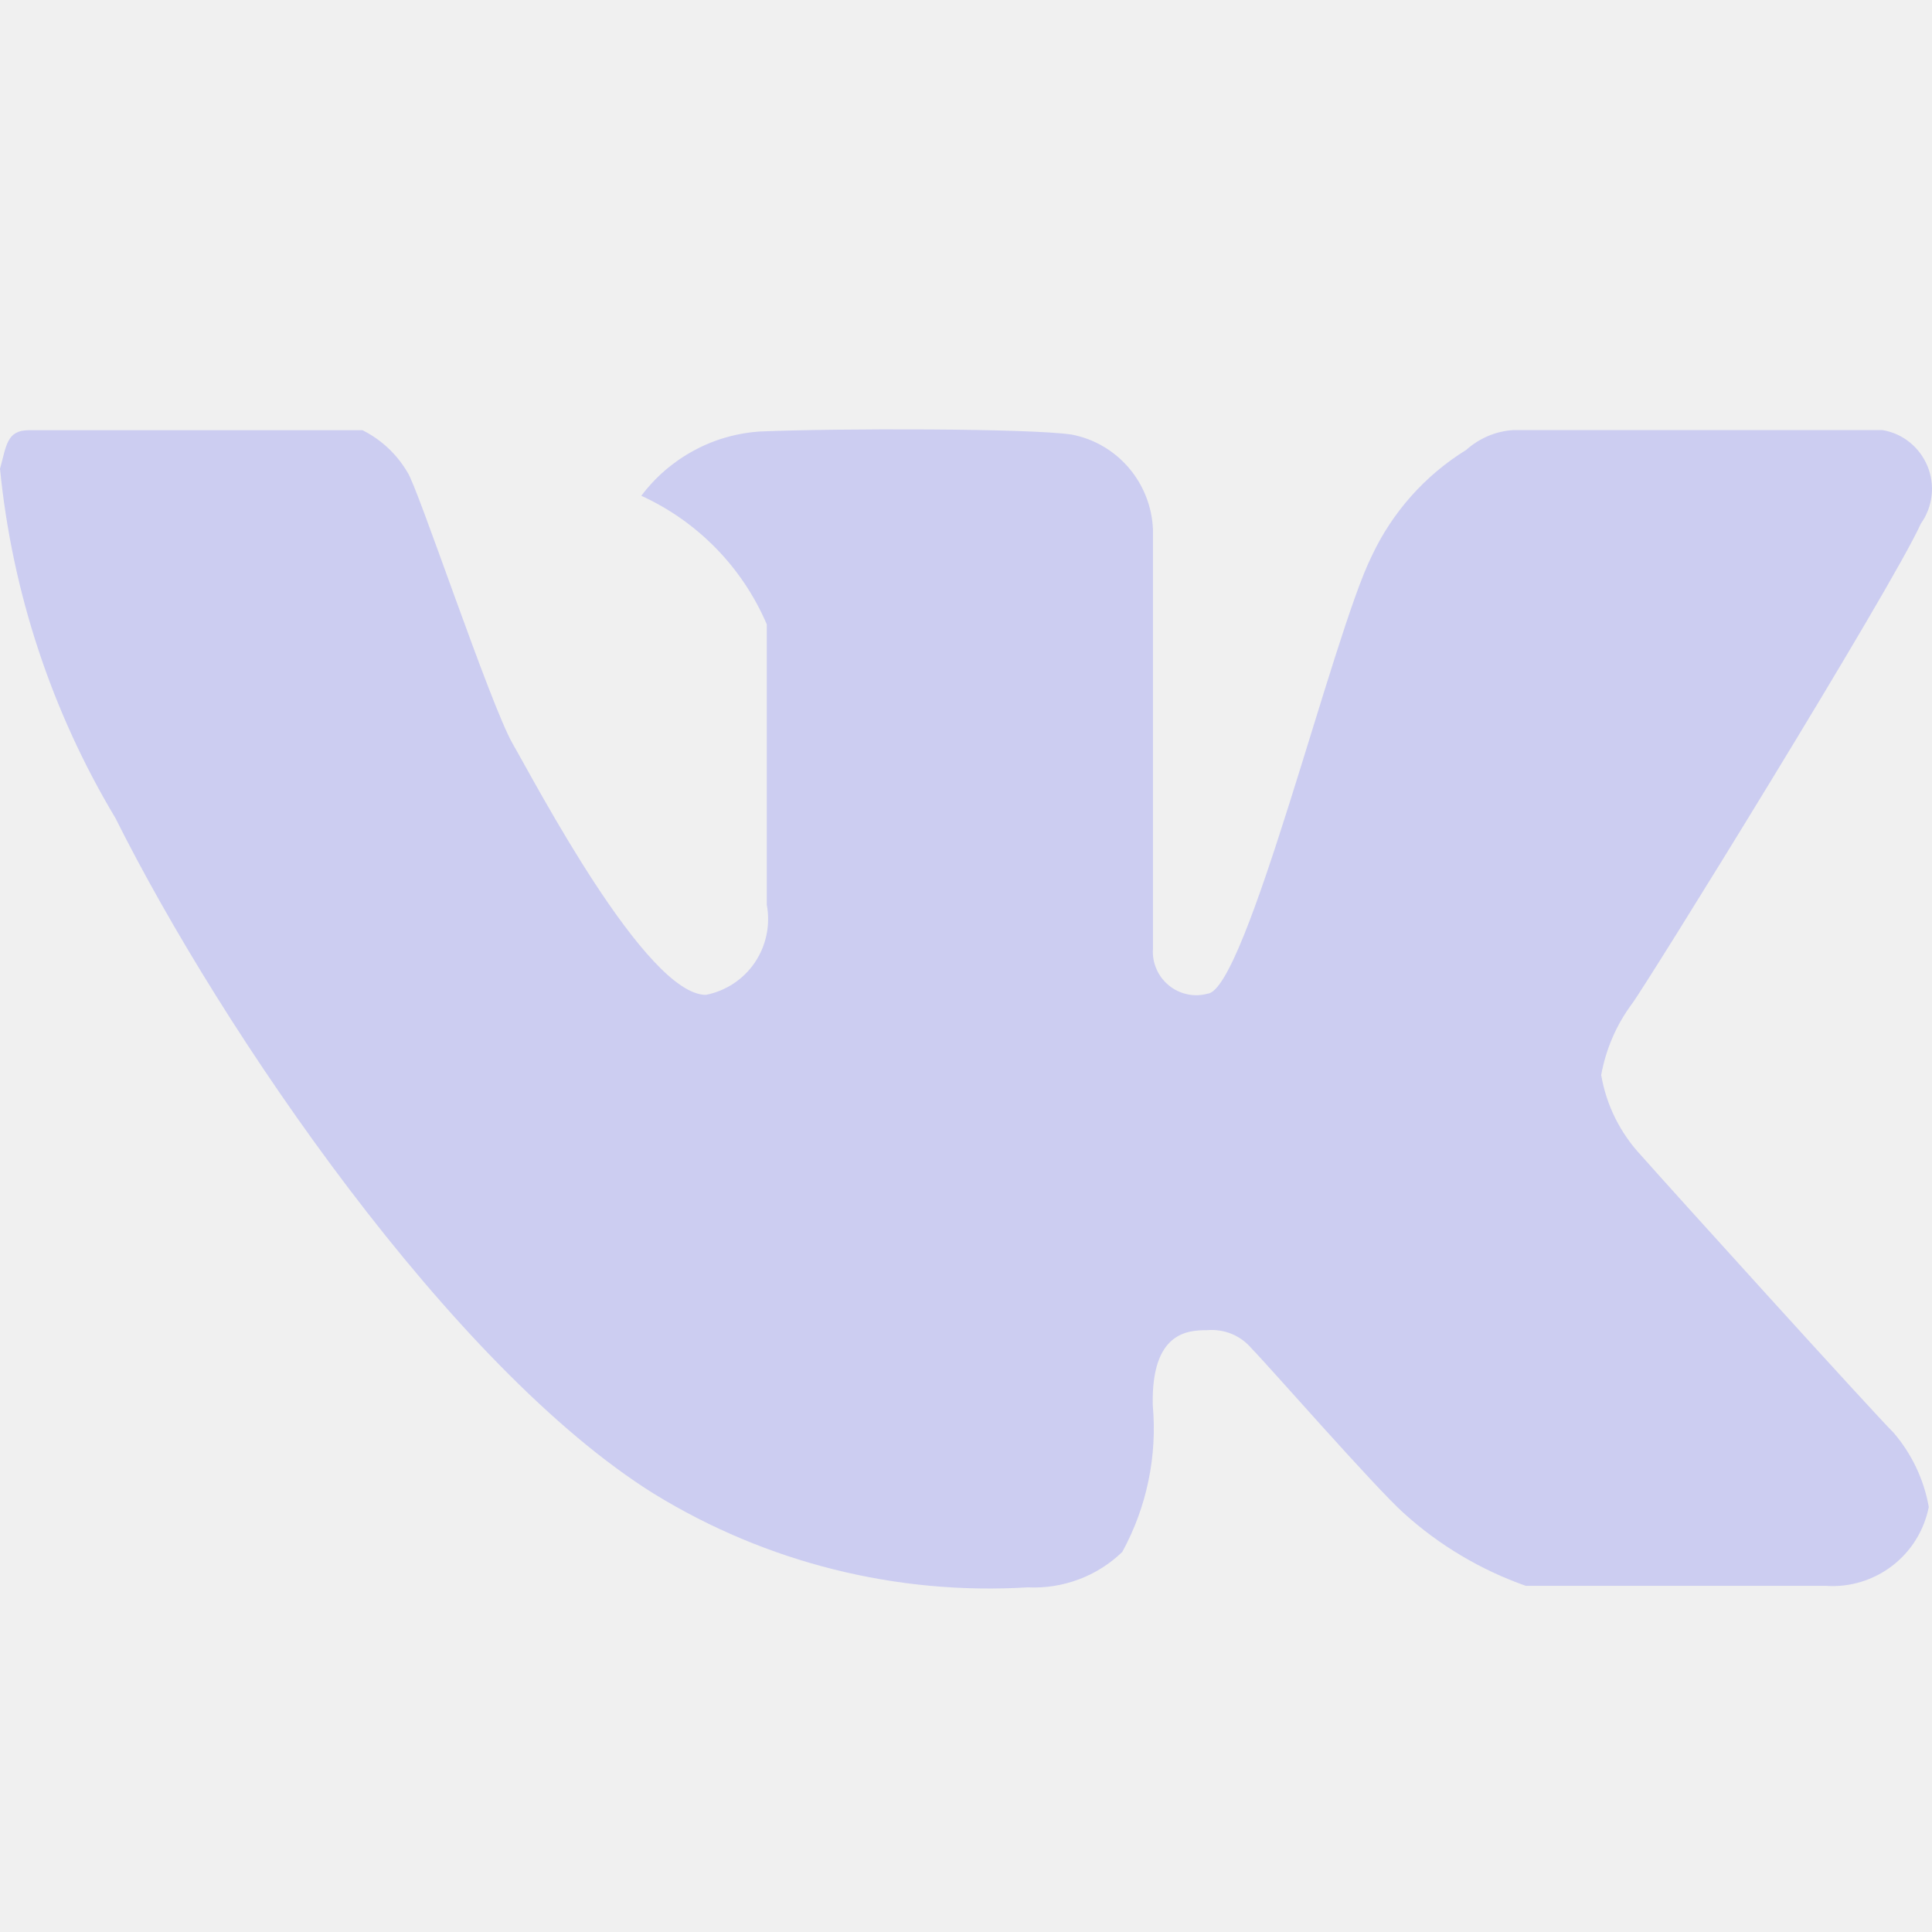
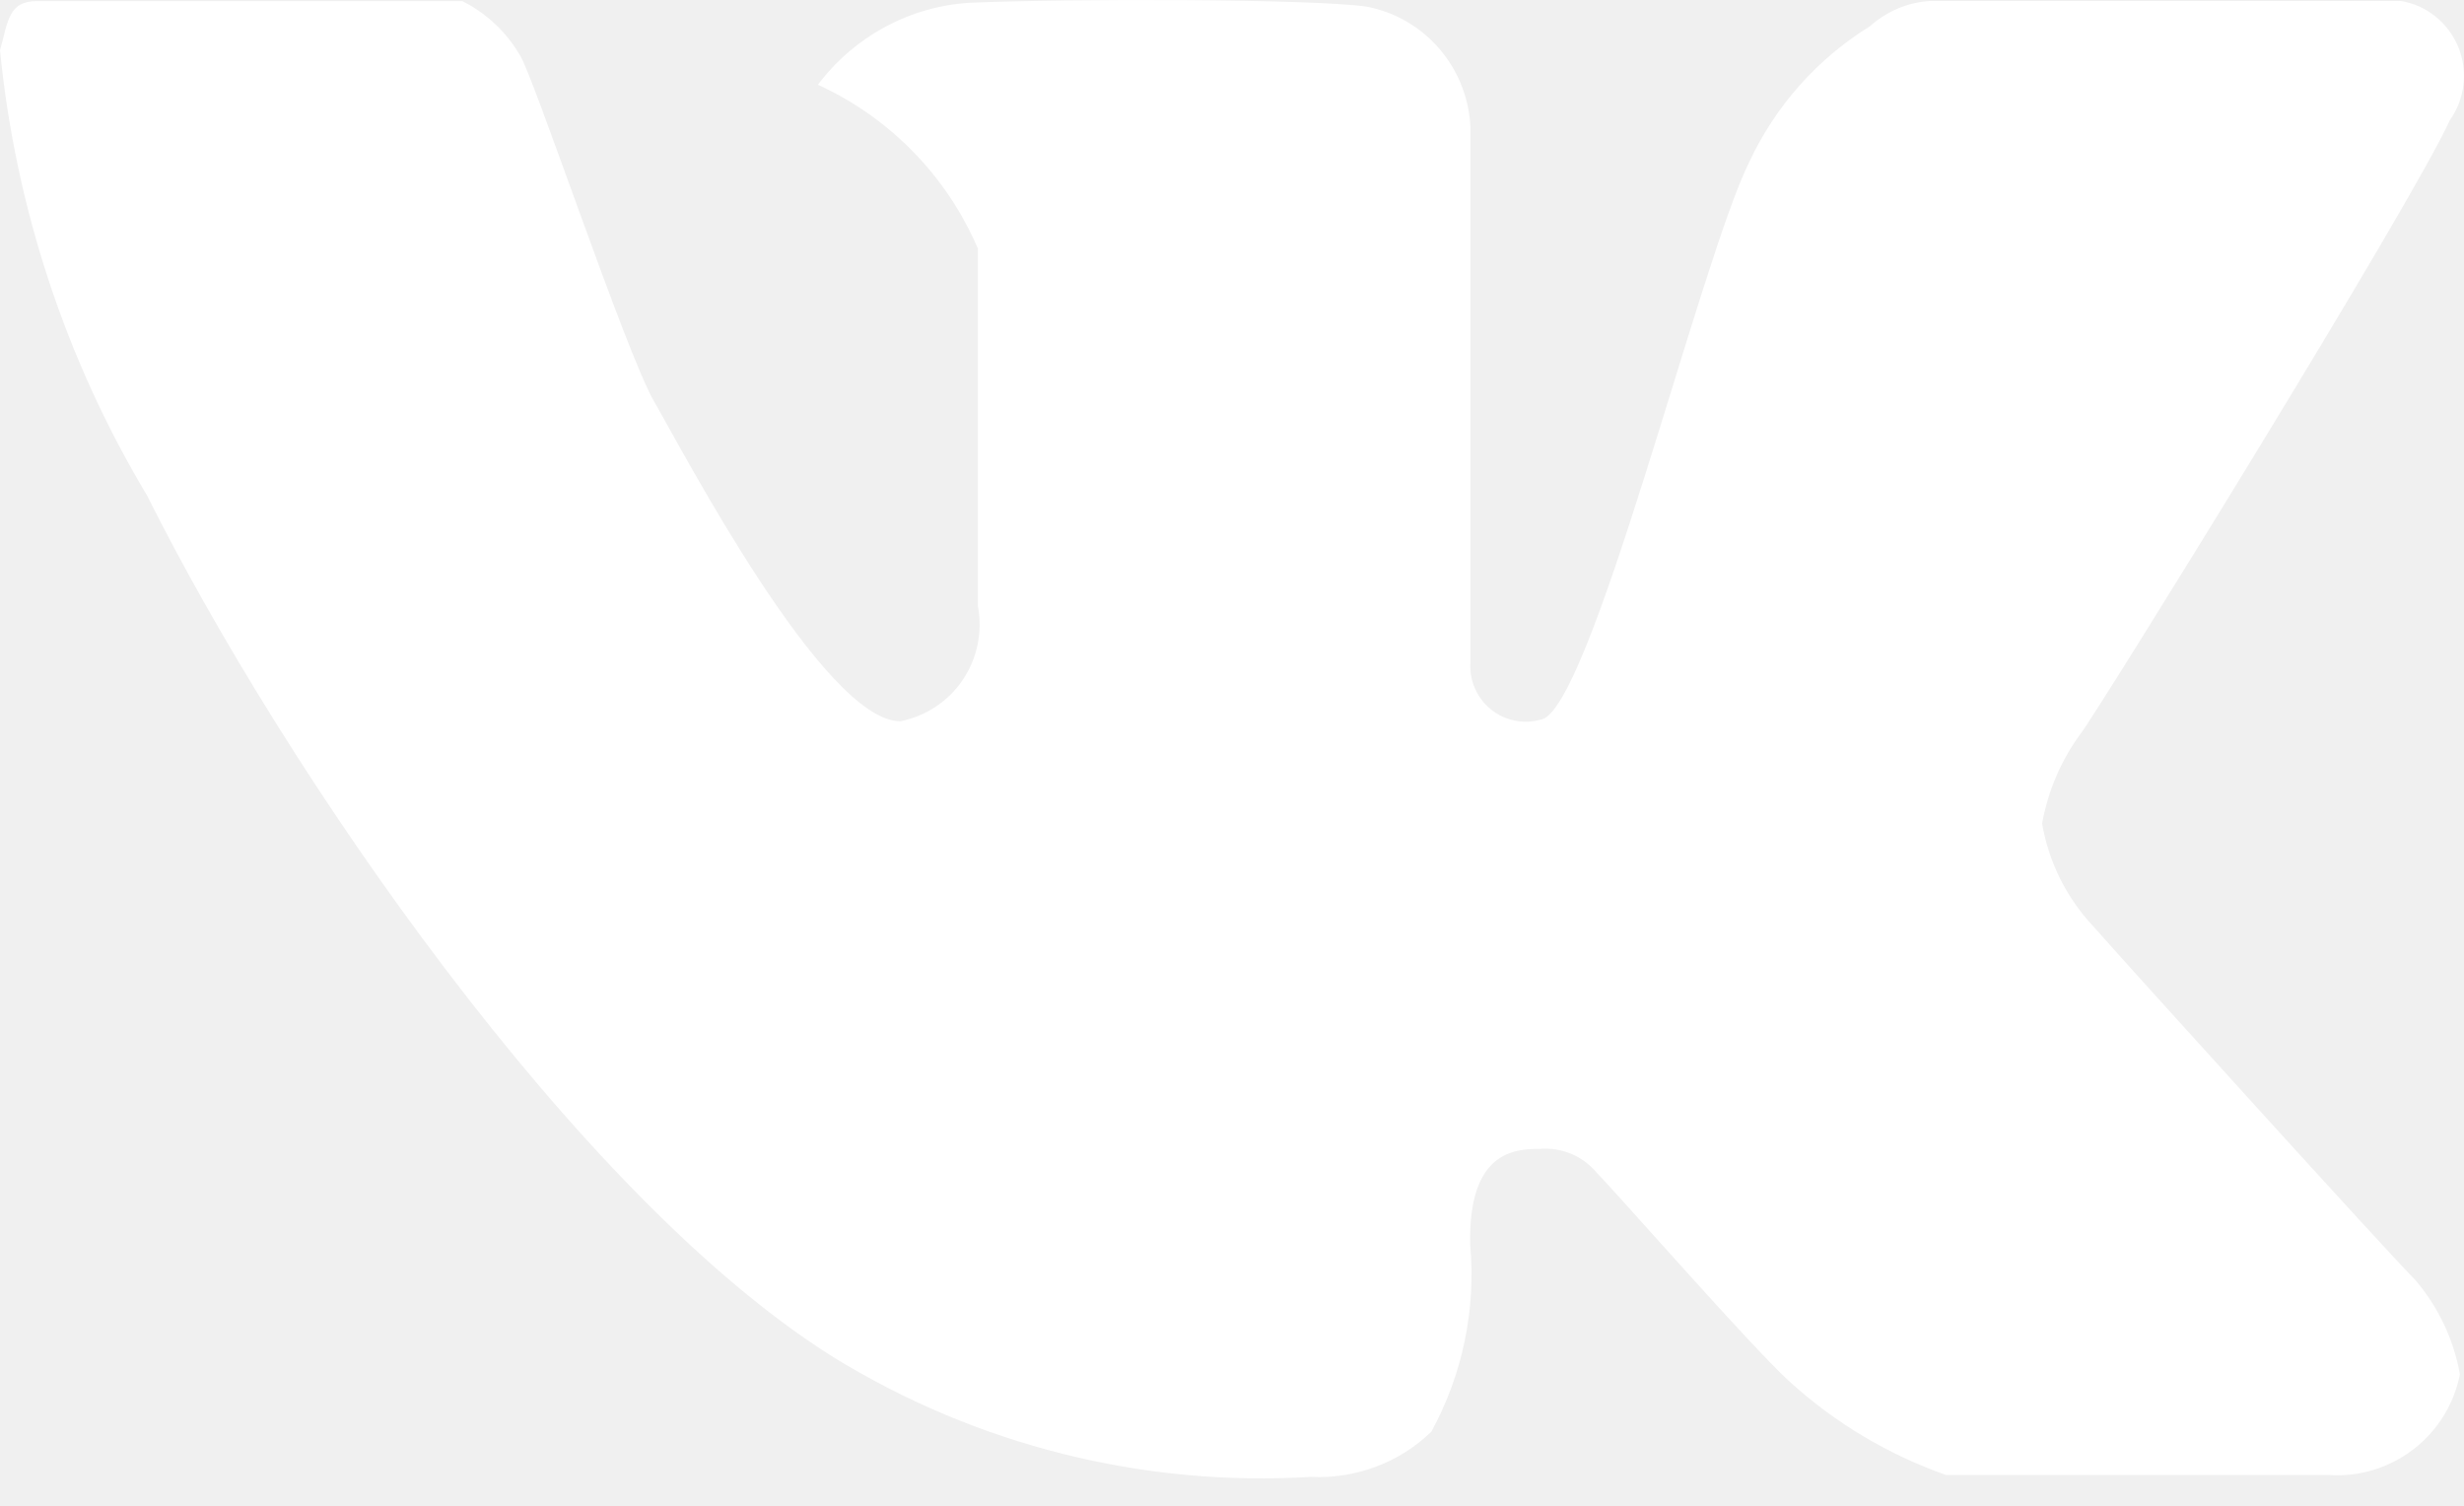
- <svg xmlns="http://www.w3.org/2000/svg" width="18" height="18" viewBox="0 0 18 18" fill="none">
-   <g clip-path="url(#clip0_6026_18140)">
-     <path fill-rule="evenodd" clip-rule="evenodd" d="M10.742 4.935V8.839C10.737 8.903 10.748 8.968 10.774 9.027C10.799 9.086 10.839 9.139 10.889 9.18C10.938 9.221 10.997 9.249 11.06 9.263C11.123 9.277 11.188 9.275 11.25 9.258C11.609 9.234 12.419 5.903 12.779 5.183C12.97 4.774 13.276 4.429 13.66 4.192C13.782 4.083 13.936 4.017 14.099 4.007H17.538C17.631 4.022 17.718 4.061 17.791 4.12C17.865 4.179 17.922 4.256 17.958 4.343C17.994 4.43 18.007 4.525 17.996 4.619C17.985 4.713 17.951 4.802 17.896 4.879C17.627 5.478 15.321 9.205 15.202 9.356C15.058 9.551 14.961 9.777 14.918 10.016C14.966 10.297 15.096 10.558 15.291 10.766C15.53 11.038 17.461 13.17 17.642 13.348C17.811 13.545 17.925 13.784 17.97 14.04C17.927 14.258 17.806 14.453 17.63 14.588C17.454 14.723 17.235 14.79 17.014 14.775C16.266 14.775 14.426 14.775 14.216 14.775C13.796 14.627 13.409 14.397 13.079 14.098C12.81 13.858 11.813 12.717 11.664 12.567C11.613 12.506 11.549 12.458 11.476 12.428C11.403 12.398 11.323 12.386 11.245 12.393C11.065 12.393 10.725 12.411 10.74 13.093C10.783 13.567 10.684 14.042 10.456 14.459C10.339 14.572 10.201 14.659 10.05 14.715C9.898 14.772 9.737 14.797 9.575 14.789C8.353 14.863 7.138 14.559 6.094 13.918C4.213 12.746 2.072 9.616 1.075 7.621C0.481 6.63 0.114 5.518 0 4.367C0.06 4.156 0.06 4.008 0.27 4.008C0.48 4.008 3.124 4.008 3.377 4.008C3.551 4.095 3.697 4.231 3.796 4.4C3.886 4.52 4.569 6.571 4.778 6.932C4.987 7.293 6.018 9.269 6.577 9.269C6.763 9.232 6.927 9.124 7.033 8.967C7.139 8.809 7.179 8.617 7.144 8.43C7.144 7.951 7.144 6.058 7.144 5.817C6.917 5.286 6.5 4.859 5.975 4.619C6.106 4.445 6.273 4.301 6.464 4.198C6.655 4.094 6.866 4.034 7.083 4.02C7.8 3.99 9.598 3.99 9.986 4.049C10.194 4.089 10.381 4.199 10.518 4.36C10.655 4.521 10.734 4.724 10.742 4.935Z" fill="#CCCDF1" />
-   </g>
-   <defs>
-     <clipPath id="clip0_6026_18140">
-       <rect width="18" height="18" fill="white" />
-     </clipPath>
-   </defs>
+ <svg xmlns="http://www.w3.org/2000/svg" width="18" height="11" viewBox="0 0 18 11" fill="none">
+   <path fill-rule="evenodd" clip-rule="evenodd" d="M10.742 0.935V4.839C10.737 4.903 10.748 4.968 10.774 5.027C10.799 5.086 10.839 5.139 10.889 5.18C10.938 5.221 10.997 5.249 11.06 5.263C11.123 5.277 11.188 5.275 11.25 5.258C11.609 5.234 12.419 1.903 12.779 1.183C12.97 0.774 13.276 0.429 13.66 0.192C13.782 0.083 13.936 0.017 14.099 0.007H17.538C17.631 0.022 17.718 0.061 17.791 0.12C17.865 0.179 17.922 0.256 17.958 0.343C17.994 0.43 18.007 0.525 17.996 0.619C17.985 0.713 17.951 0.802 17.896 0.879C17.627 1.478 15.321 5.205 15.202 5.356C15.058 5.551 14.961 5.777 14.918 6.016C14.966 6.297 15.096 6.558 15.291 6.766C15.53 7.038 17.461 9.17 17.642 9.348C17.811 9.545 17.925 9.784 17.97 10.04C17.927 10.258 17.806 10.453 17.63 10.588C17.454 10.723 17.235 10.79 17.014 10.775C16.266 10.775 14.426 10.775 14.216 10.775C13.796 10.627 13.409 10.397 13.079 10.098C12.81 9.858 11.813 8.717 11.664 8.567C11.613 8.506 11.549 8.458 11.476 8.428C11.403 8.398 11.323 8.386 11.245 8.393C11.065 8.393 10.725 8.411 10.74 9.093C10.783 9.567 10.684 10.042 10.456 10.459C10.339 10.572 10.201 10.659 10.05 10.715C9.898 10.772 9.737 10.797 9.575 10.789C8.353 10.863 7.138 10.559 6.094 9.918C4.213 8.746 2.072 5.616 1.075 3.621C0.481 2.63 0.114 1.518 0 0.367C0.06 0.156 0.06 0.008 0.27 0.008C0.48 0.008 3.124 0.008 3.377 0.008C3.551 0.095 3.697 0.231 3.796 0.4C3.886 0.52 4.569 2.571 4.778 2.932C4.987 3.293 6.018 5.269 6.577 5.269C6.763 5.232 6.927 5.124 7.033 4.967C7.139 4.809 7.179 4.617 7.144 4.43C7.144 3.951 7.144 2.058 7.144 1.817C6.917 1.286 6.5 0.859 5.975 0.619C6.106 0.445 6.273 0.301 6.464 0.198C6.655 0.094 6.866 0.034 7.083 0.02C7.8 -0.01 9.598 -0.01 9.986 0.049C10.194 0.089 10.381 0.199 10.518 0.36C10.655 0.521 10.734 0.724 10.742 0.935Z" fill="white" />
</svg>
